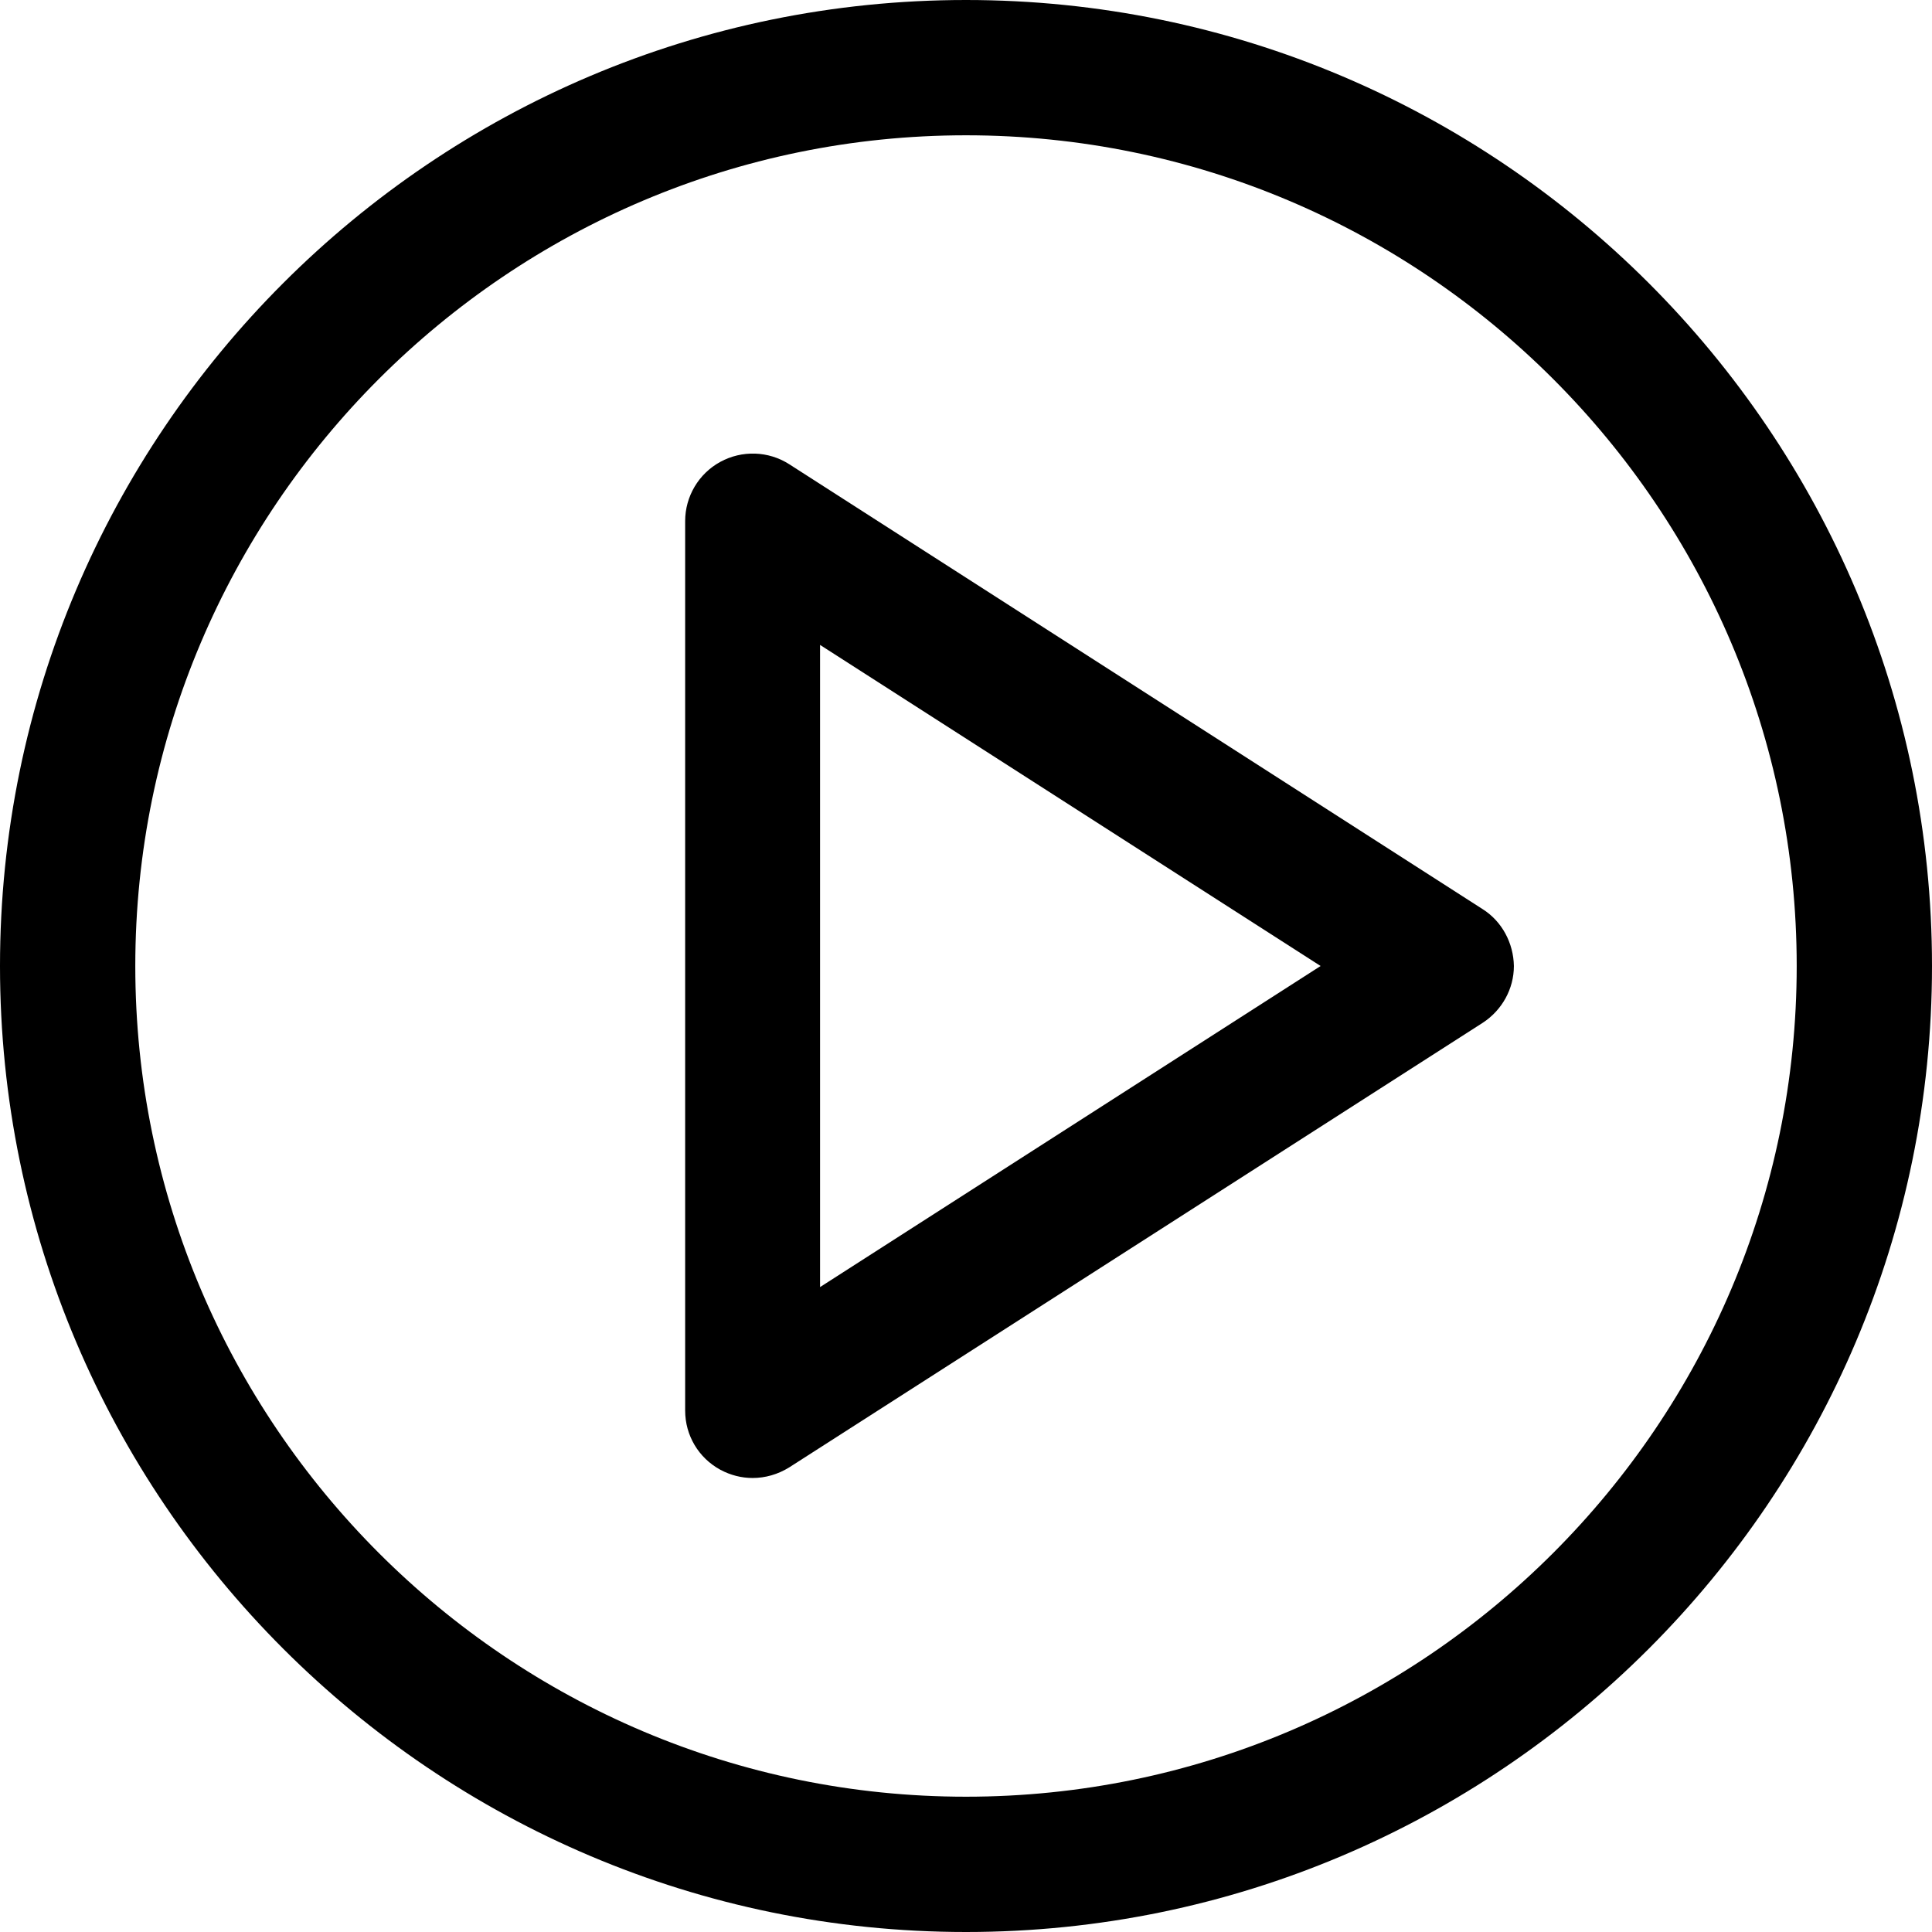
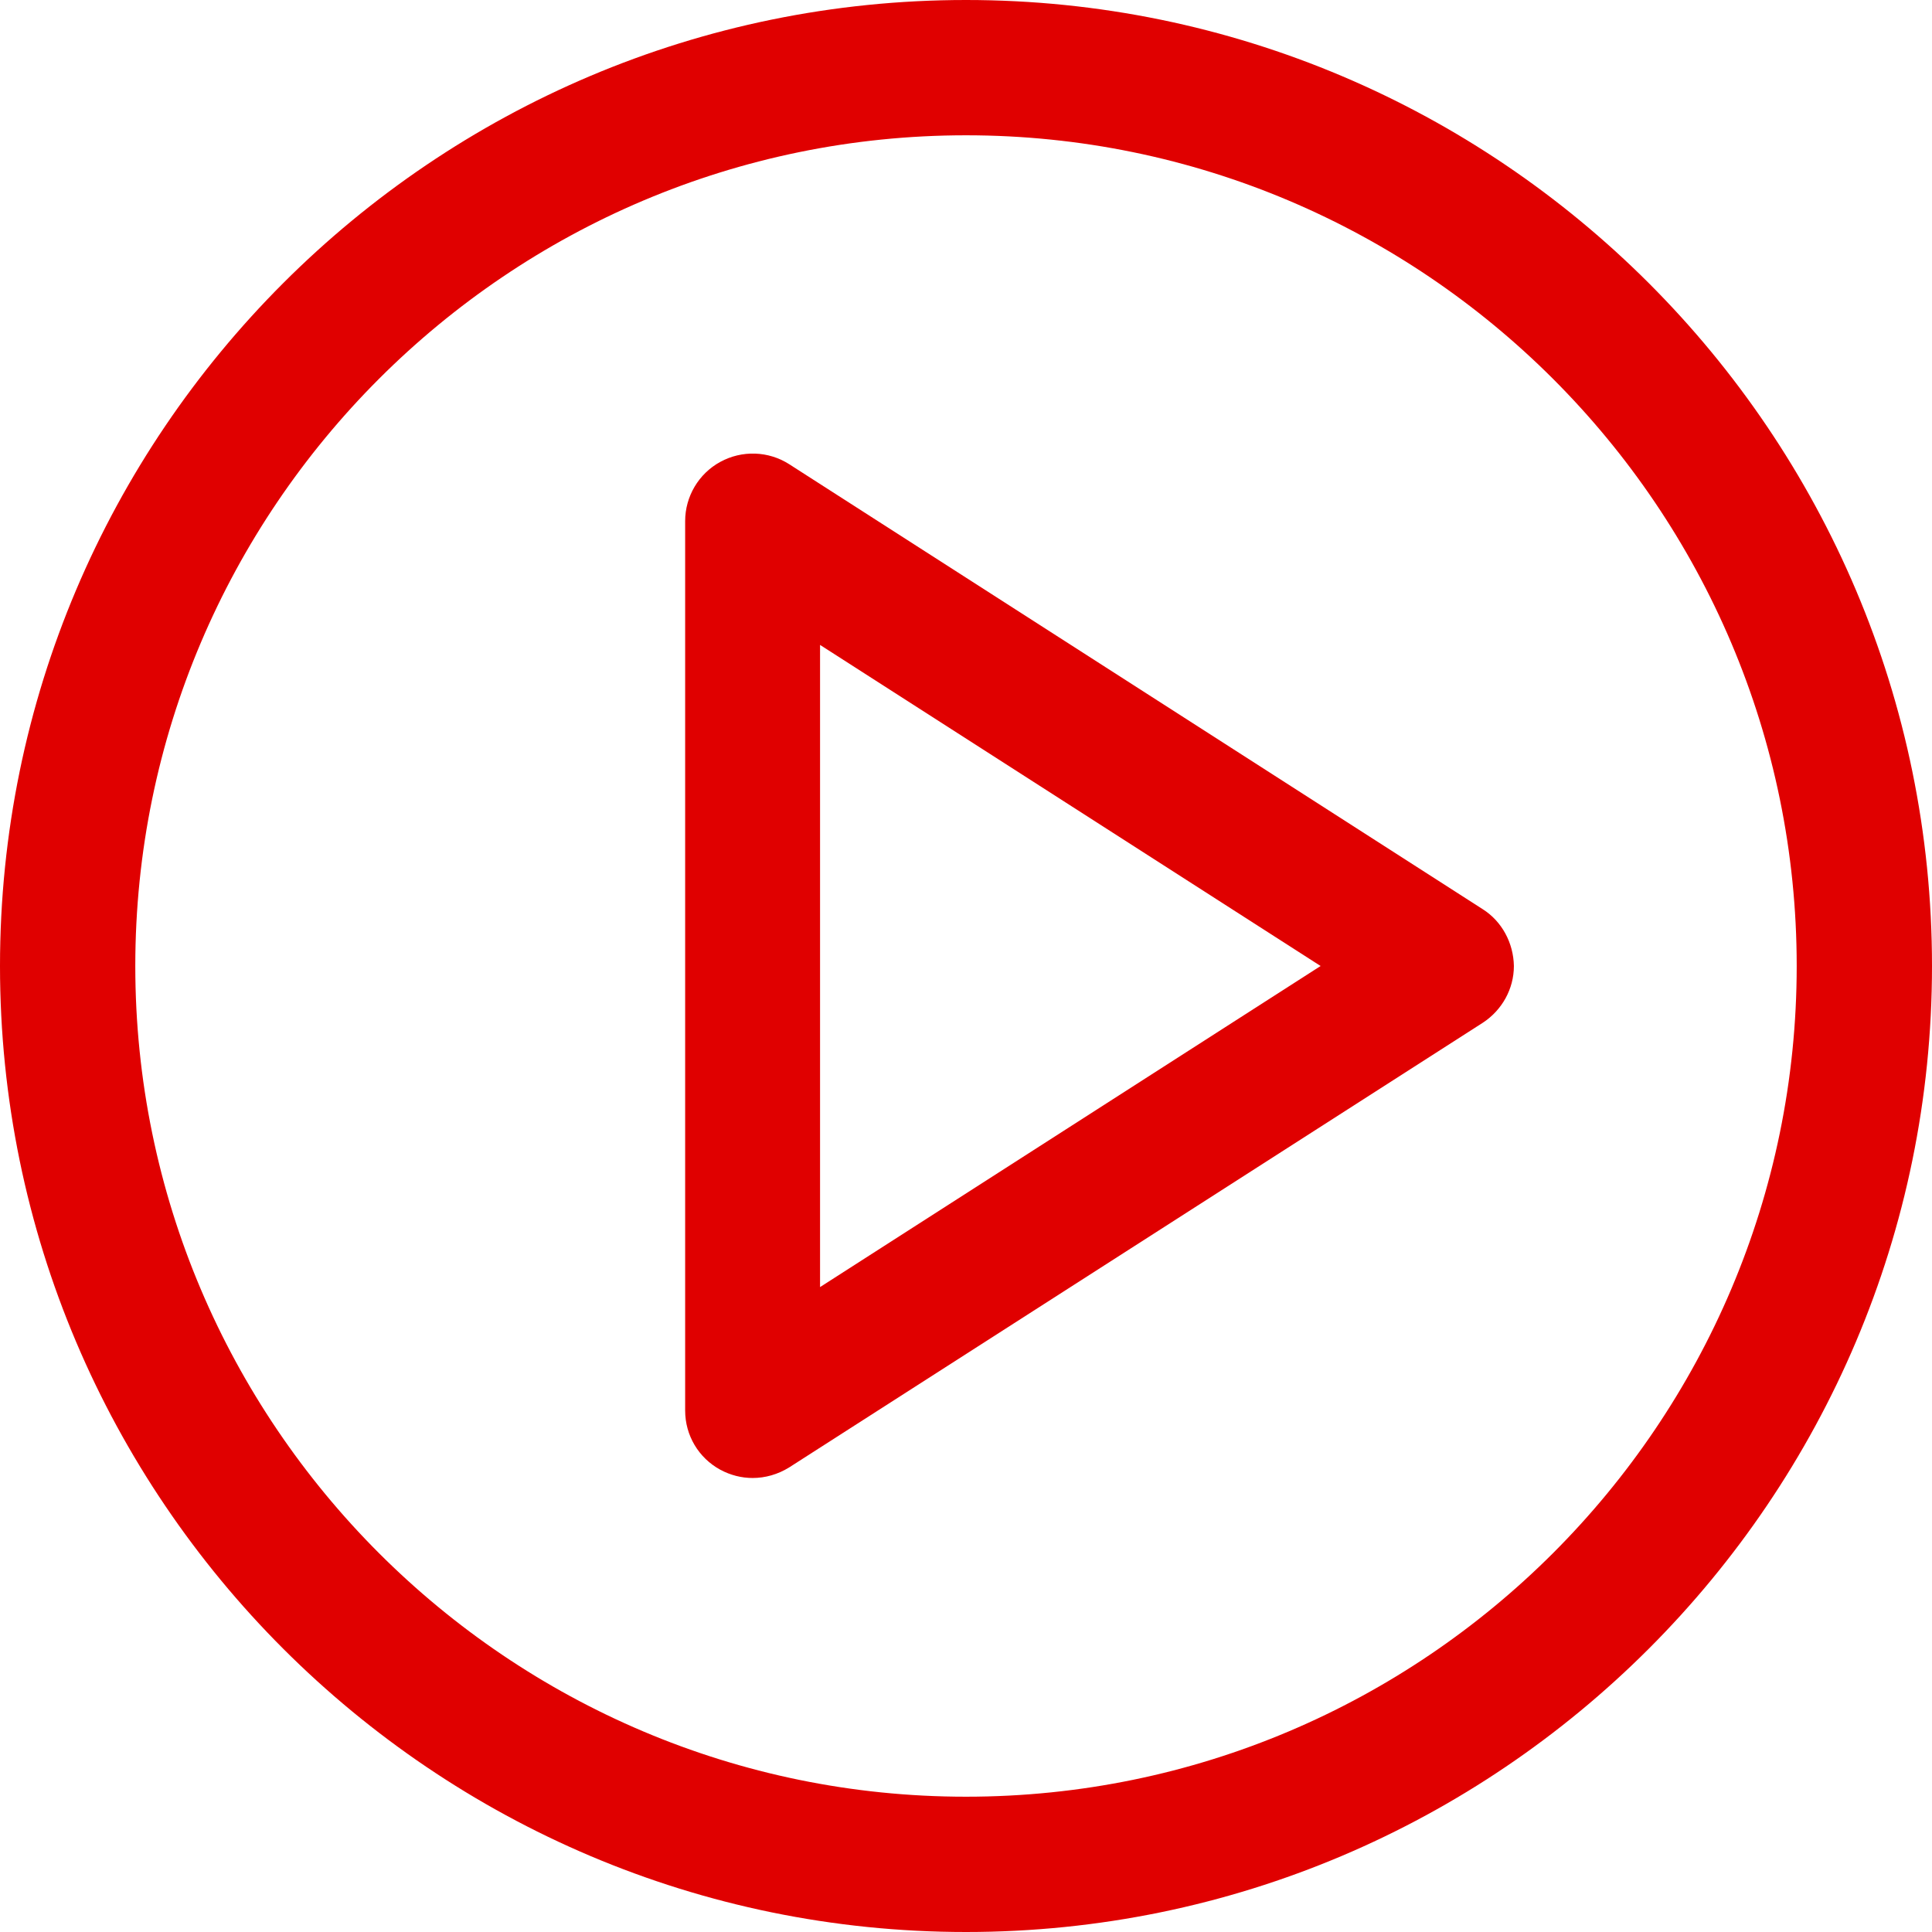
<svg xmlns="http://www.w3.org/2000/svg" version="1.1" id="Capa_1" x="0px" y="0px" viewBox="0 0 489.8 489.8" style="enable-background:new 0 0 489.8 489.8;" xml:space="preserve">
-   <g>
-     <g>
-       <g>
-         <path d="M244.9,0C109.8,0,0,109.8,0,244.9s109.9,244.9,244.9,244.9c135.1,0,244.9-109.9,244.9-244.9C489.8,109.8,380,0,244.9,0z      M244.9,455.5c-116.1,0-210.6-94.5-210.6-210.6S128.8,34.3,244.9,34.3s210.6,94.5,210.6,210.6S361,455.5,244.9,455.5z" />
-         <path d="M375.9,230.5L200.1,117.7c-5.3-3.4-12-3.6-17.5-0.6s-8.9,8.8-8.9,15v225.5c0,6.3,3.4,12,8.9,15c2.6,1.4,5.4,2.1,8.2,2.1     c3.2,0,6.4-0.9,9.3-2.7l175.8-112.7c4.9-3.2,7.9-8.6,7.9-14.4C383.7,239.1,380.8,233.6,375.9,230.5z M207.9,326.3V163.5     l126.9,81.4L207.9,326.3z" />
+   <defs id="defs75" />
+   <g id="g40">
+     <g id="g8">
+       <g id="g6" style="fill:#e00000;fill-opacity:1">
+         <path d="M244.9,0C109.8,0,0,109.8,0,244.9s109.9,244.9,244.9,244.9c135.1,0,244.9-109.9,244.9-244.9C489.8,109.8,380,0,244.9,0z      M244.9,455.5c-116.1,0-210.6-94.5-210.6-210.6S128.8,34.3,244.9,34.3s210.6,94.5,210.6,210.6S361,455.5,244.9,455.5z" id="path2" style="fill:#e00000;fill-opacity:1" />
+         <path d="M375.9,230.5L200.1,117.7c-5.3-3.4-12-3.6-17.5-0.6s-8.9,8.8-8.9,15v225.5c0,6.3,3.4,12,8.9,15c2.6,1.4,5.4,2.1,8.2,2.1     c3.2,0,6.4-0.9,9.3-2.7l175.8-112.7c4.9-3.2,7.9-8.6,7.9-14.4C383.7,239.1,380.8,233.6,375.9,230.5z M207.9,326.3V163.5     l126.9,81.4L207.9,326.3z" id="path4" style="fill:#e00000;fill-opacity:1" />
      </g>
    </g>
-     <g>
- 	</g>
-     <g>
- 	</g>
-     <g>
- 	</g>
-     <g>
- 	</g>
-     <g>
- 	</g>
-     <g>
- 	</g>
-     <g>
- 	</g>
-     <g>
- 	</g>
-     <g>
- 	</g>
-     <g>
- 	</g>
-     <g>
- 	</g>
-     <g>
- 	</g>
-     <g>
- 	</g>
-     <g>
- 	</g>
-     <g>
- 	</g>
+     <g id="g10" />
+     <g id="g12" />
+     <g id="g14" />
+     <g id="g16" />
+     <g id="g18" />
+     <g id="g20" />
+     <g id="g22" />
+     <g id="g24" />
+     <g id="g26" />
+     <g id="g28" />
+     <g id="g30" />
+     <g id="g32" />
+     <g id="g34" />
+     <g id="g36" />
+     <g id="g38" />
  </g>
-   <g>
- </g>
-   <g>
- </g>
-   <g>
- </g>
-   <g>
- </g>
-   <g>
- </g>
-   <g>
- </g>
-   <g>
- </g>
-   <g>
- </g>
-   <g>
- </g>
-   <g>
- </g>
-   <g>
- </g>
-   <g>
- </g>
-   <g>
- </g>
-   <g>
- </g>
-   <g>
- </g>
+   <g id="g42" />
+   <g id="g44" />
+   <g id="g46" />
+   <g id="g48" />
+   <g id="g50" />
+   <g id="g52" />
+   <g id="g54" />
+   <g id="g56" />
+   <g id="g58" />
+   <g id="g60" />
+   <g id="g62" />
+   <g id="g64" />
+   <g id="g66" />
+   <g id="g68" />
+   <g id="g70" />
</svg>
